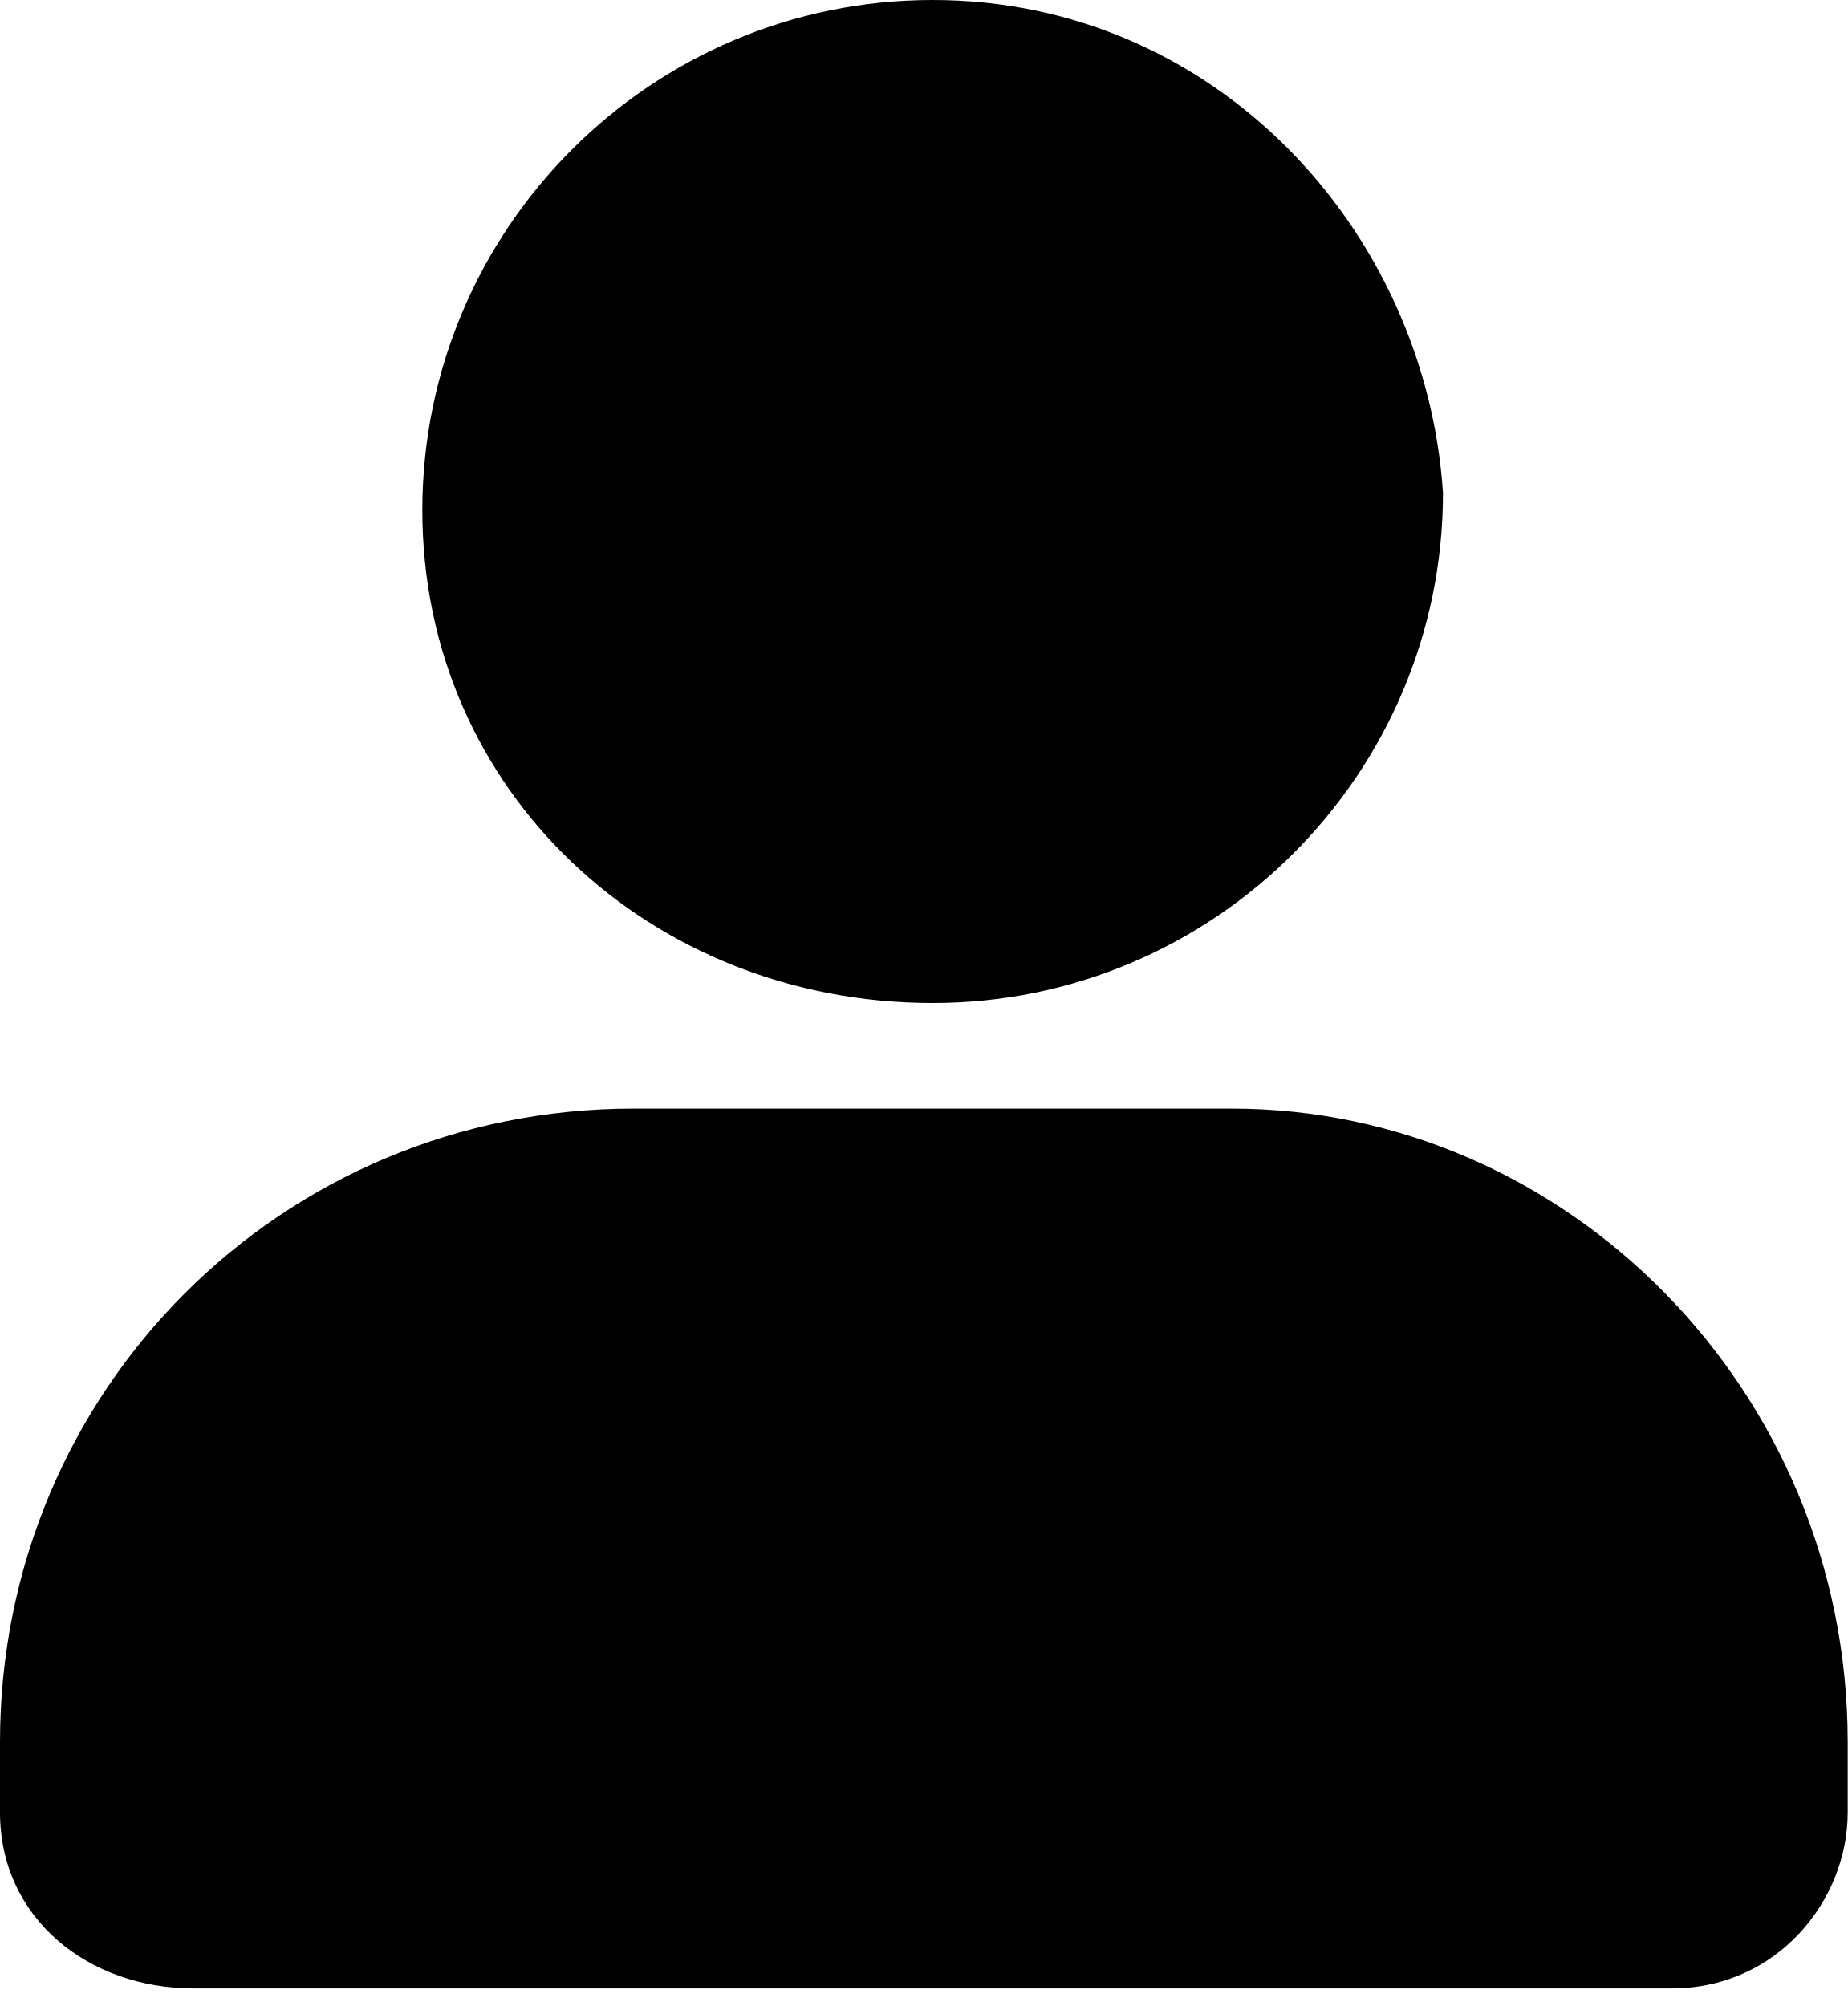
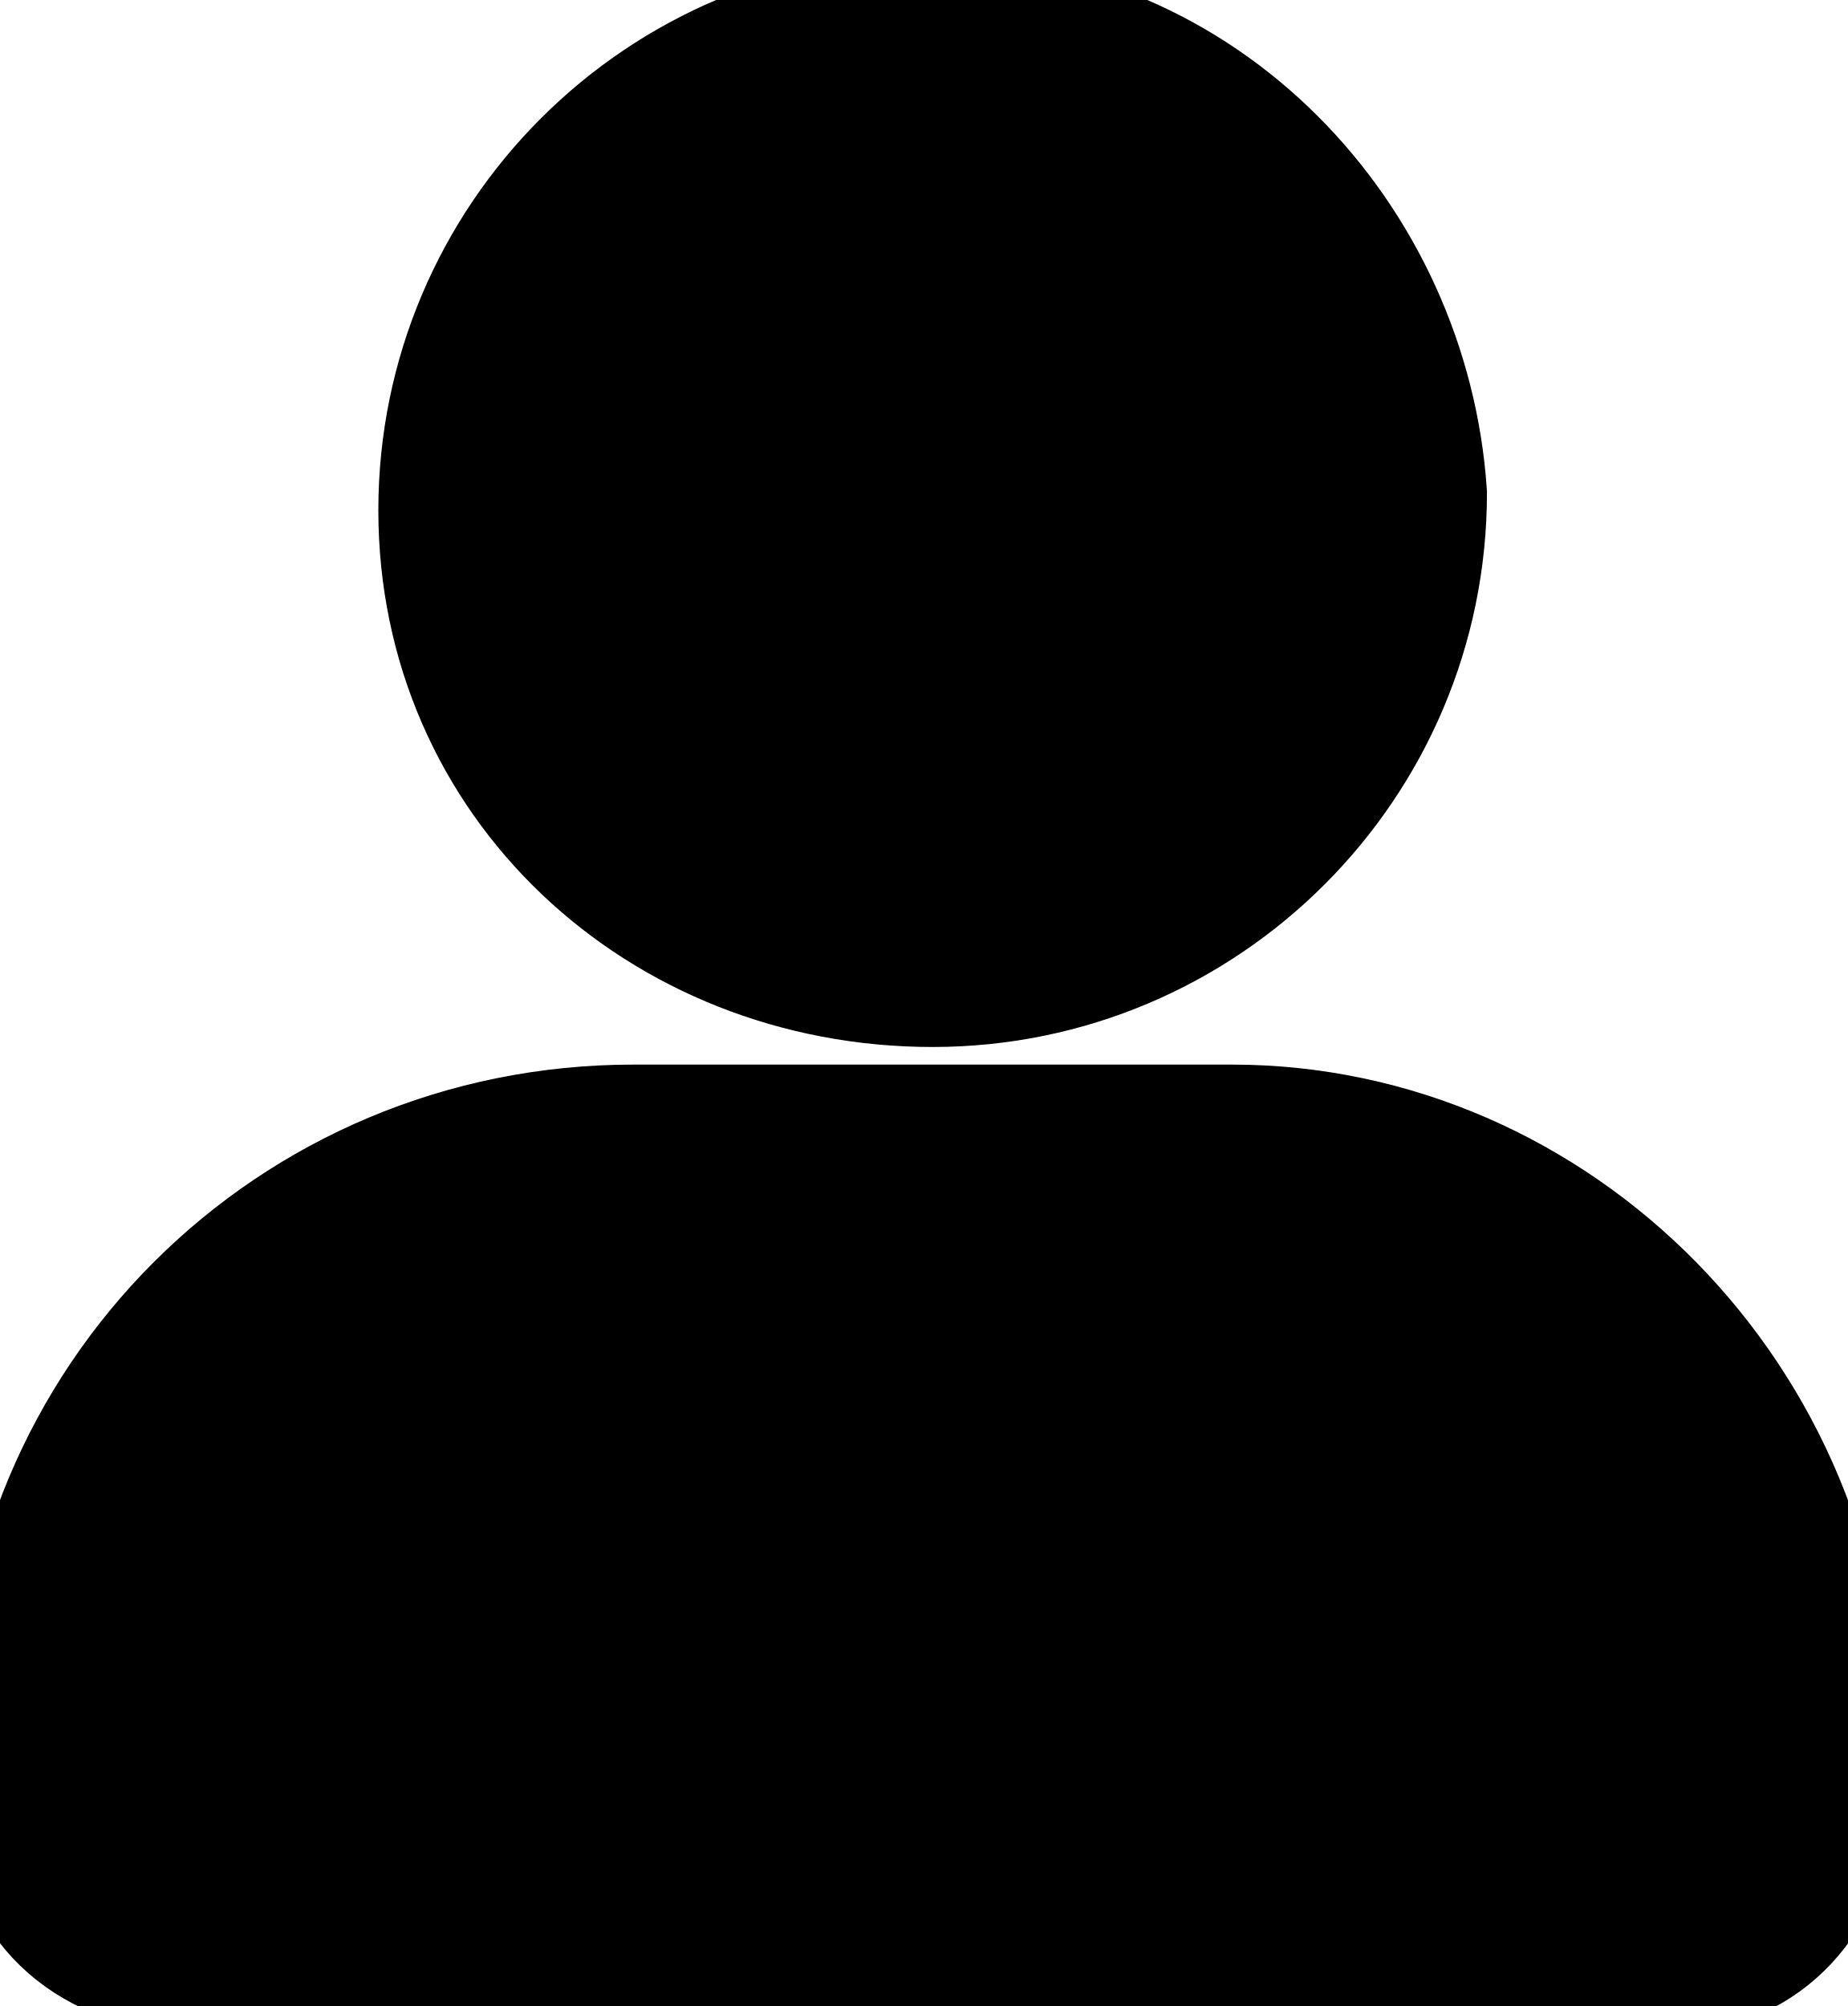
- <svg xmlns="http://www.w3.org/2000/svg" version="1.1" id="Layer_1" x="0px" y="0px" viewBox="0 0 10.5 11.4" style="enable-background:new 0 0 10.5 11.4;" xml:space="preserve">
-   <path d="M5.3,5.7c1.6,0,2.9-1.3,2.9-2.9C8.1,1.3,6.9,0,5.3,0S2.4,1.3,2.4,2.9S3.7,5.7,5.3,5.7z" />
-   <path d="M7,6.3H3.6C1.6,6.3,0,7.9,0,9.9v0.4c0,0.6,0.5,1,1.1,1h8.4c0.6,0,1-0.5,1-1V9.9C10.5,7.9,8.9,6.3,7,6.3z" />
+ <svg xmlns="http://www.w3.org/2000/svg" version="1.1" id="Layer_1" x="0px" y="0px" viewBox="-474 275.6 10.5 11.4" style="enable-background:new -474 275.6 10.5 11.4;" xml:space="preserve">
+   <style type="text/css">
+ 	.st0{stroke:#000000;stroke-width:0.5;stroke-miterlimit:10;}
+ </style>
+   <path class="st0" d="M-468.7,281.3c1.6,0,2.9-1.3,2.9-2.9c-0.1-1.5-1.3-2.8-2.9-2.8c-1.6,0-2.9,1.3-2.9,2.9  S-470.3,281.3-468.7,281.3z" />
+   <path class="st0" d="M-467,281.9h-3.4c-2,0-3.6,1.6-3.6,3.6v0.4c0,0.6,0.5,1,1.1,1h8.4c0.6,0,1-0.5,1-1v-0.4  C-463.5,283.5-465.1,281.9-467,281.9z" />
</svg>
